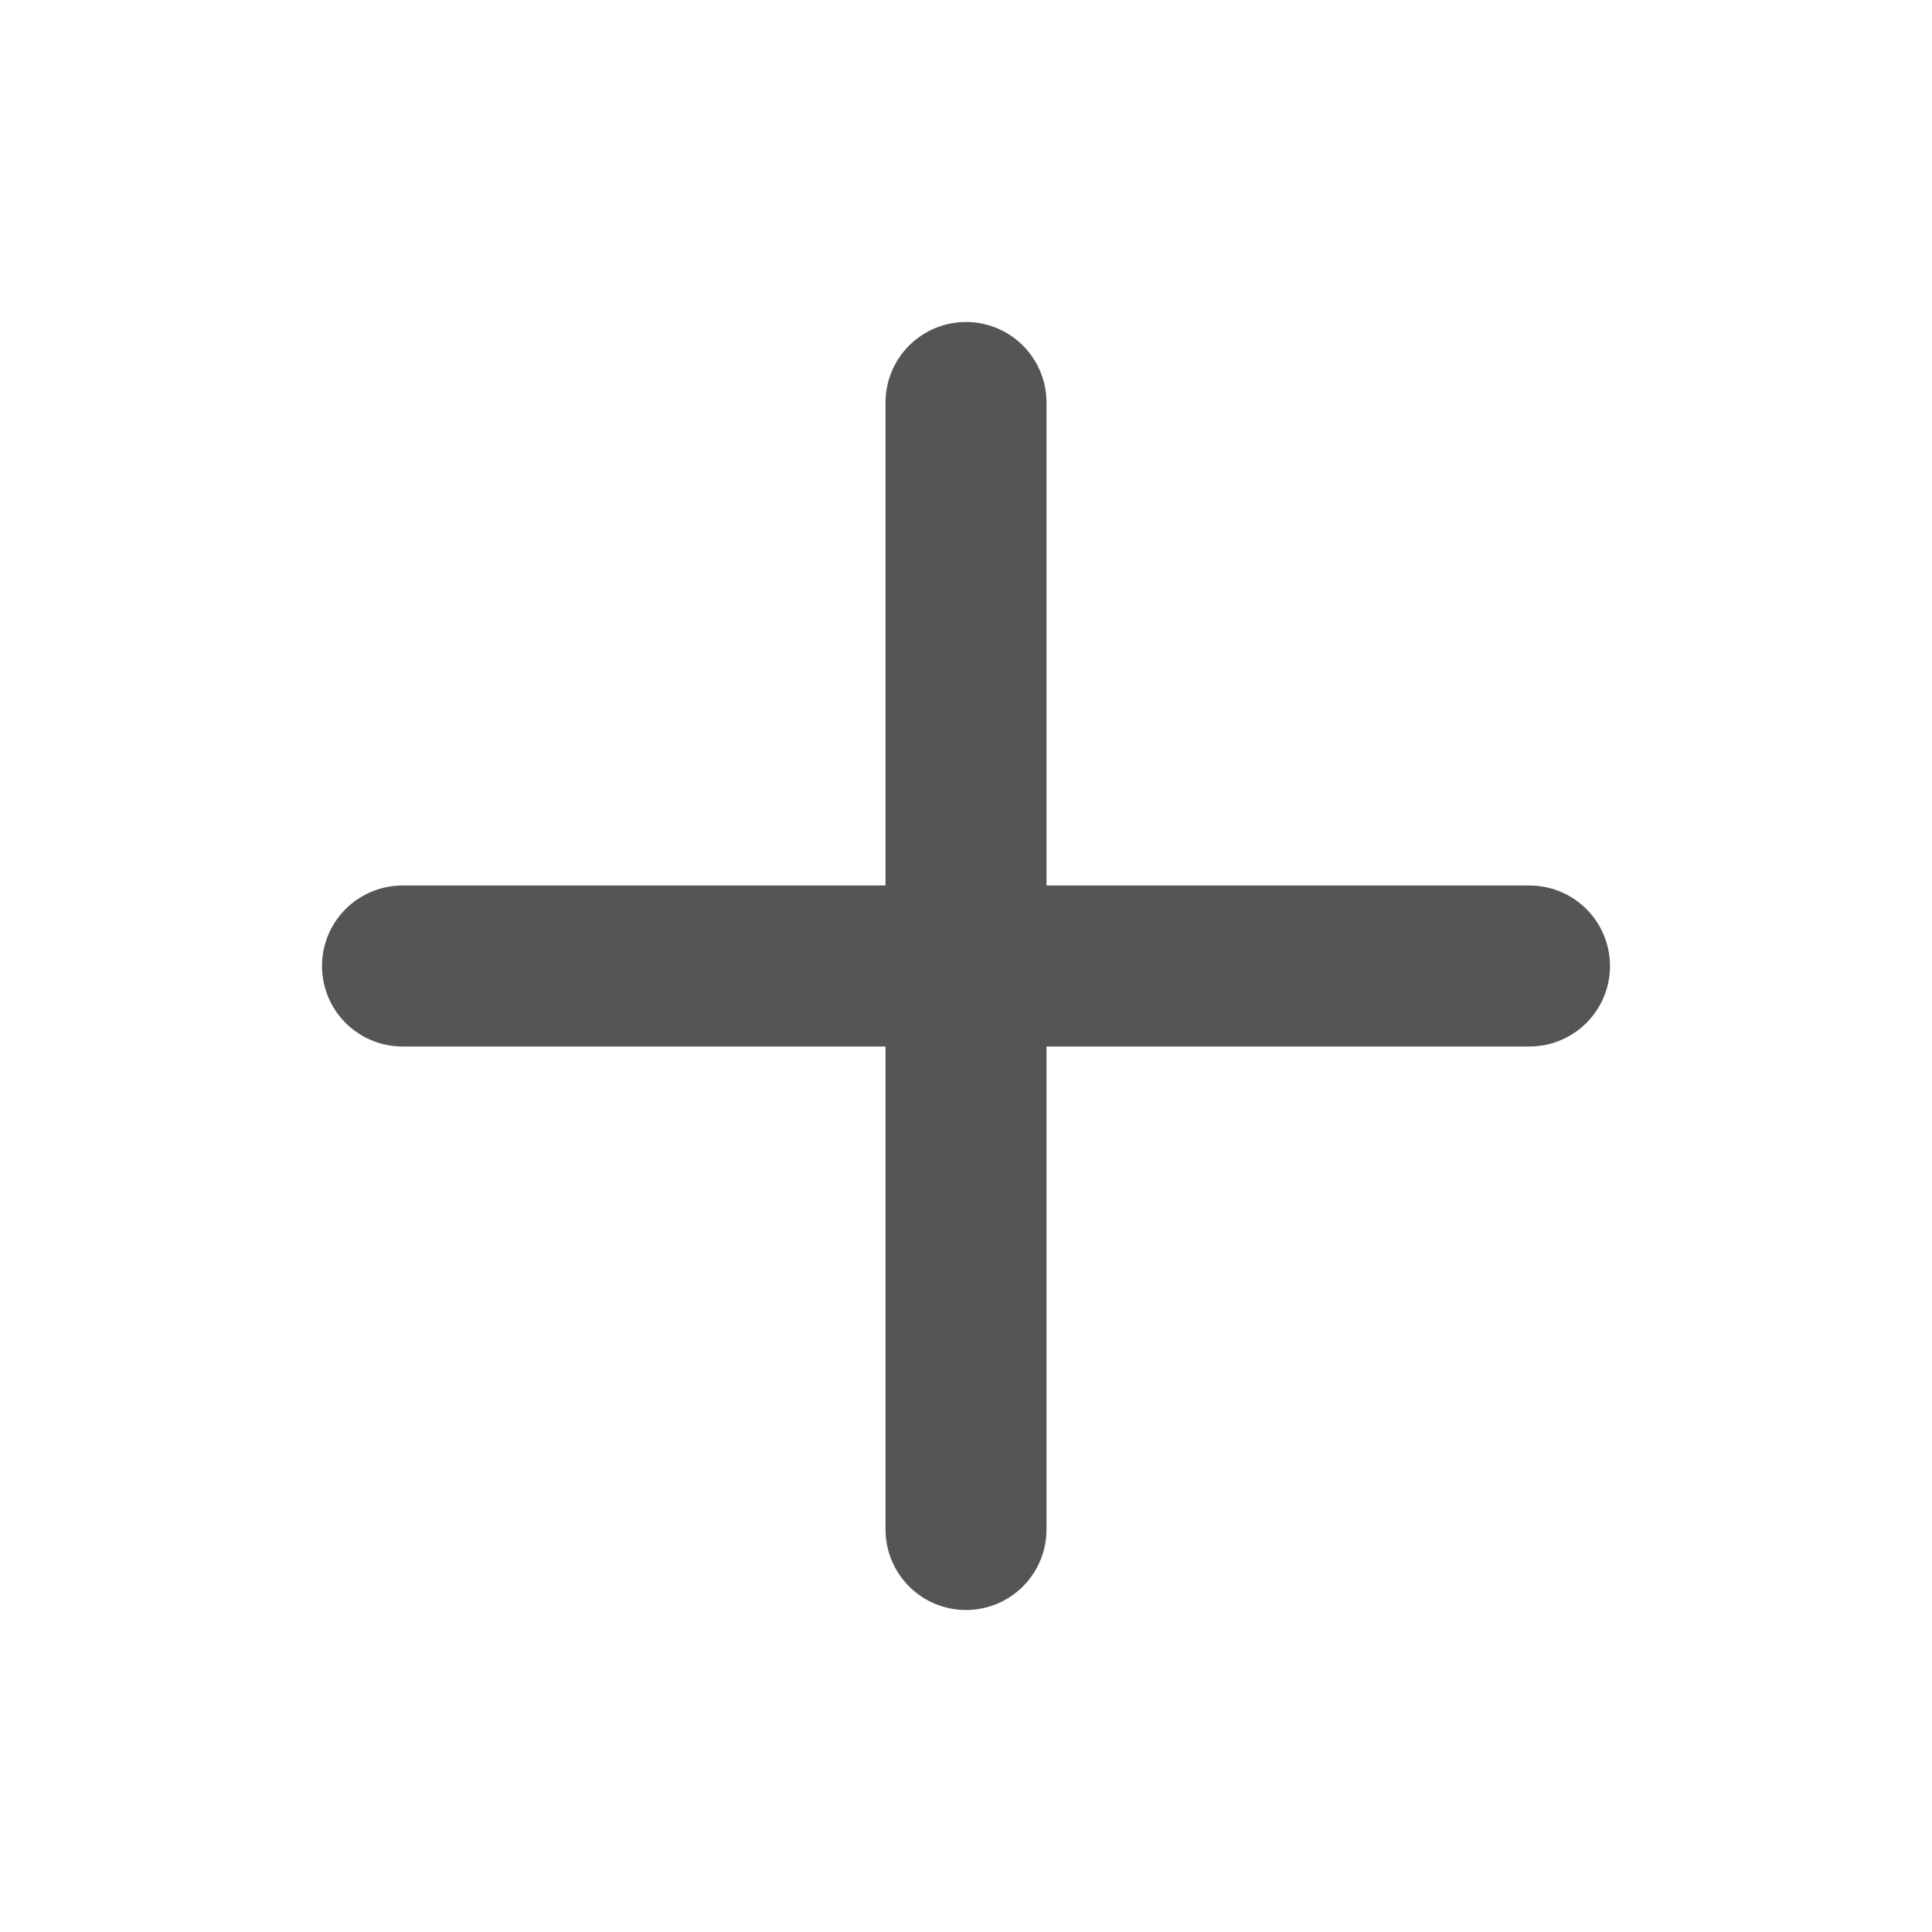
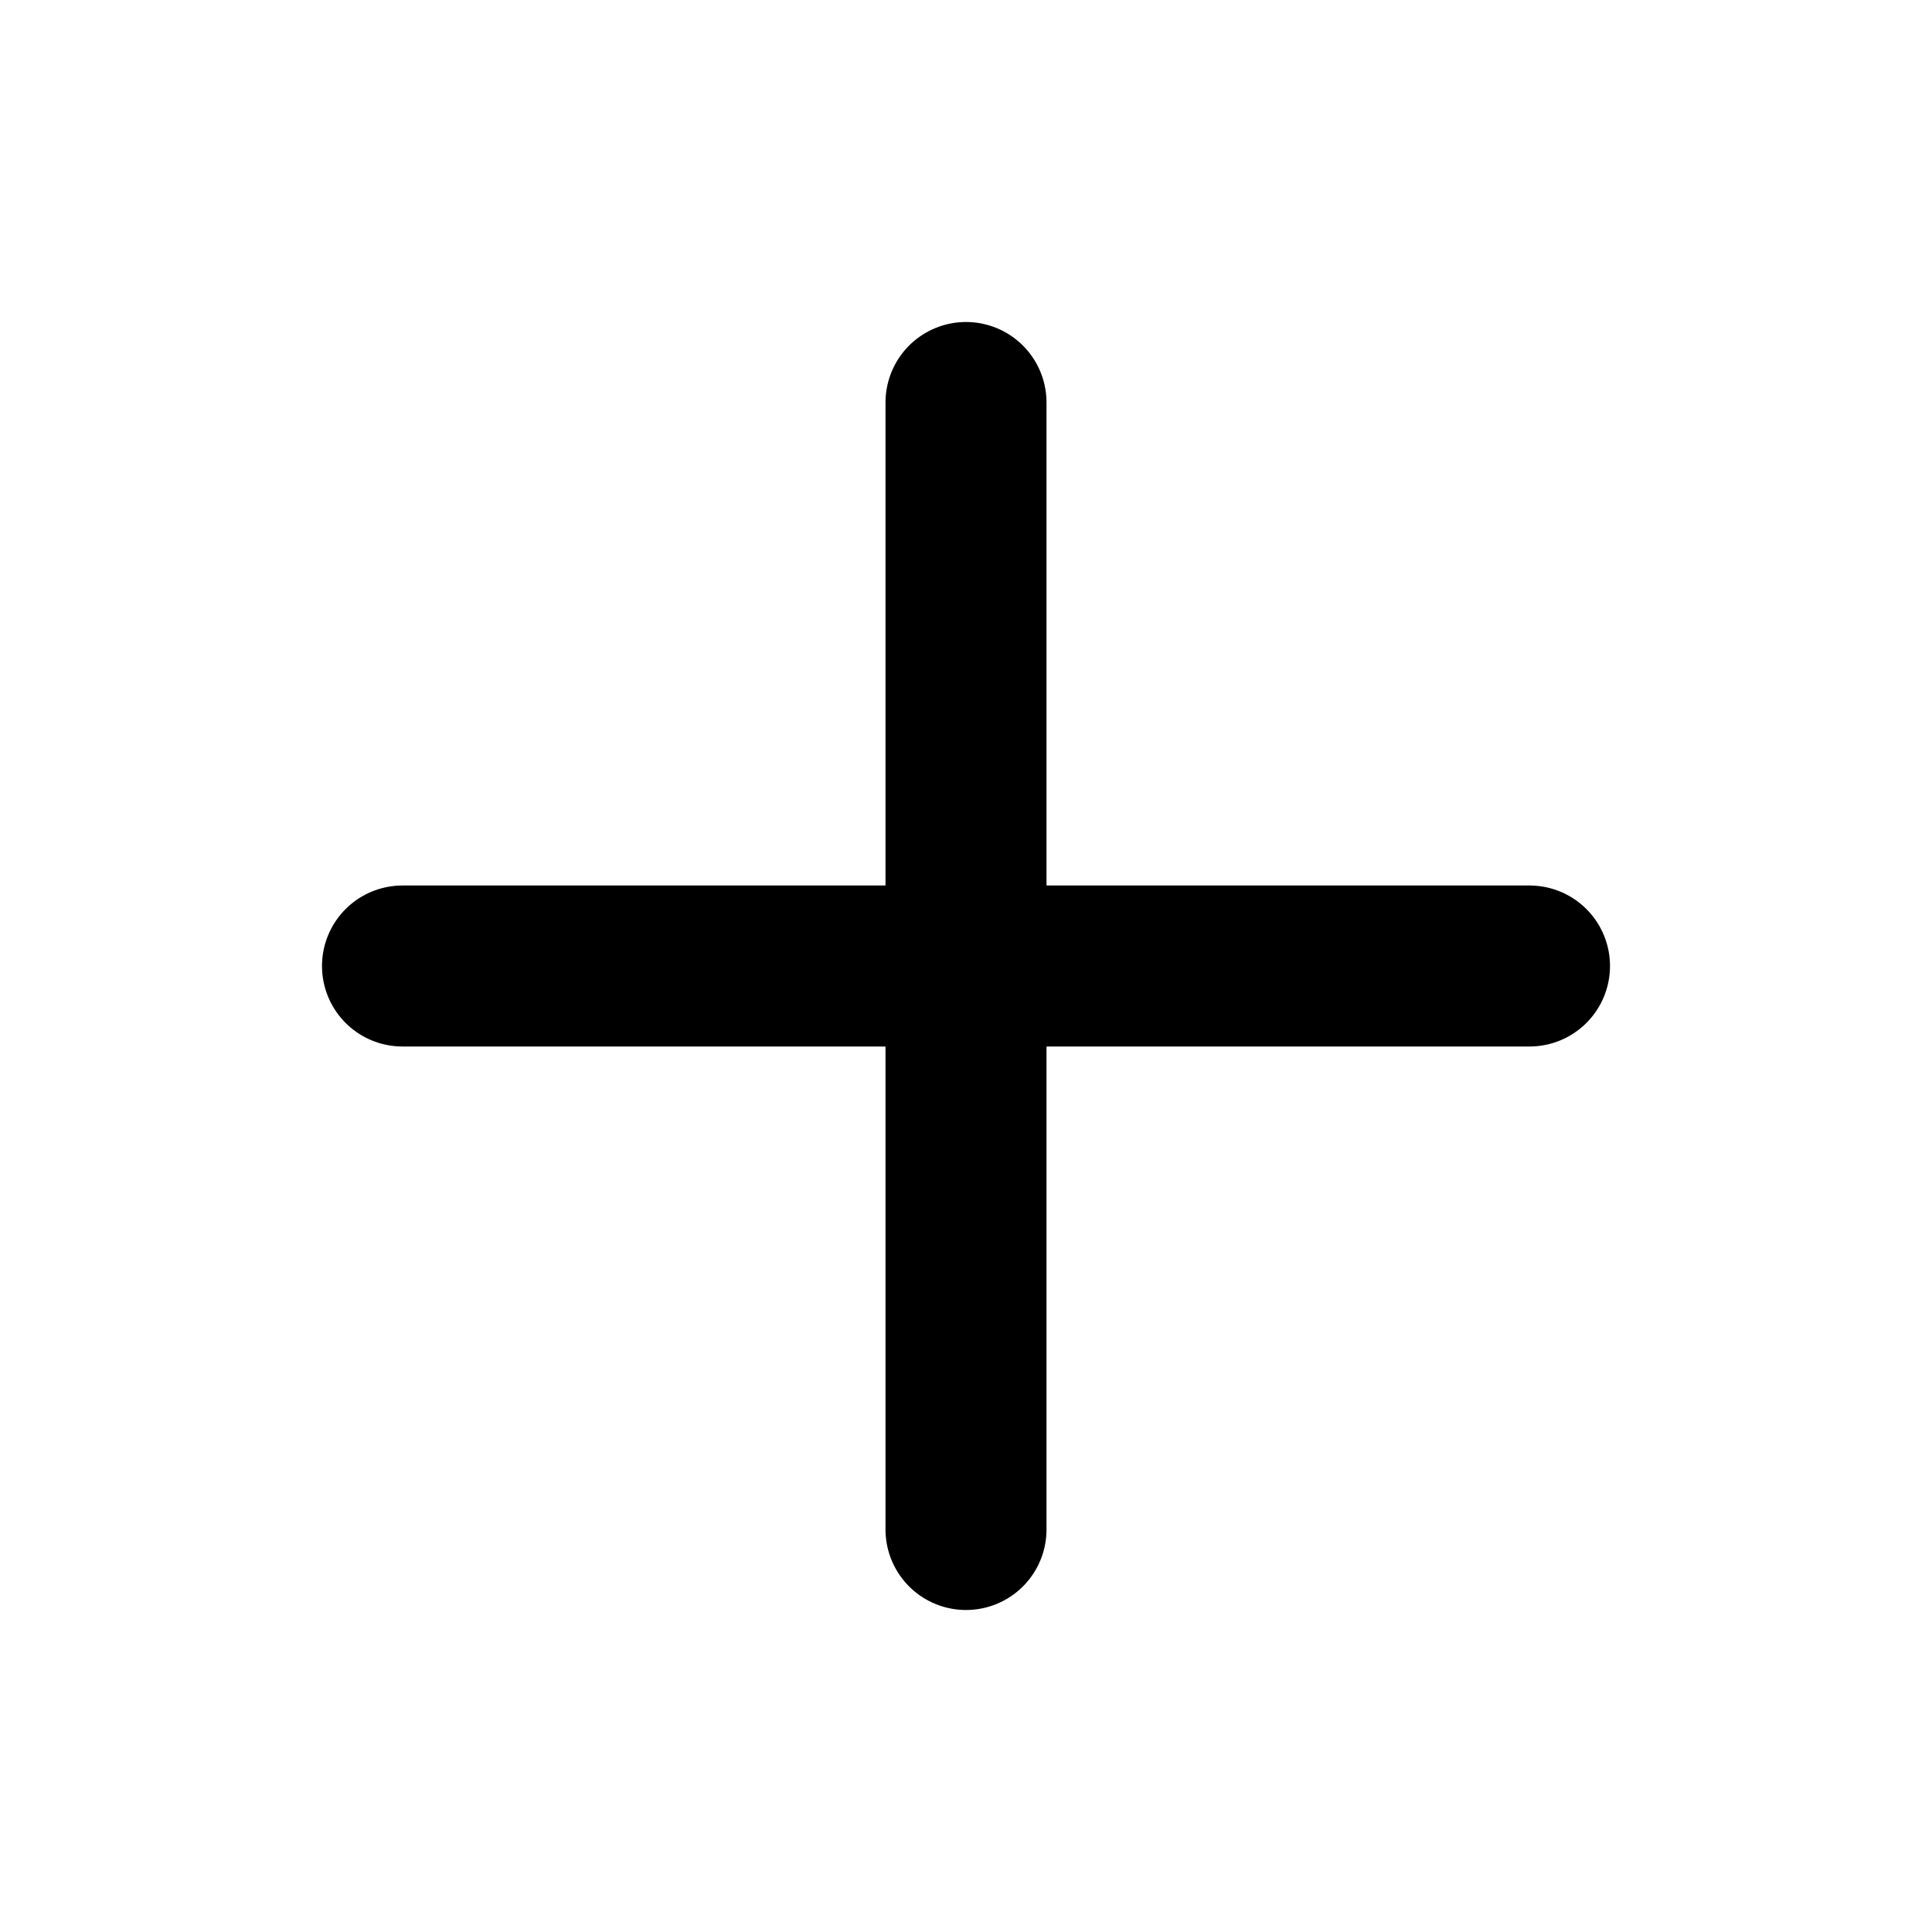
- <svg xmlns="http://www.w3.org/2000/svg" viewBox="0 0 24 24" fill="none" stroke="#555" stroke-width="2" stroke-linecap="round" stroke-linejoin="round">
+ <svg xmlns="http://www.w3.org/2000/svg" width="24" height="24" viewBox="0 0 24 24" fill="none" stroke="currentColor" stroke-width="2" stroke-linecap="round" stroke-linejoin="round">
  <line x1="12" y1="5" x2="12" y2="19" />
  <line x1="5" y1="12" x2="19" y2="12" />
</svg>
